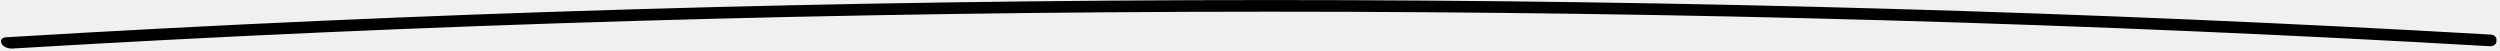
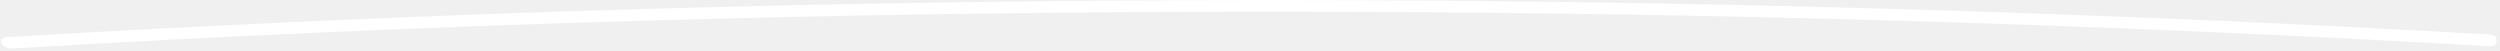
<svg xmlns="http://www.w3.org/2000/svg" width="692" height="14">
-   <path fill="#000000" fill-rule="evenodd" d="M351.679 3.234c114.772 0 227.735 3.221 337.379 9.555 1.056.107 1.961-.537 1.961-1.289v-.643c0-.644-.754-1.289-1.659-1.289C579.112 3.234 466.301.014 351.679.014 232.684.014 115.65 3.45 1.631 10.32c-.753 0-1.357.537-1.357 1.073 0 1.181 1.508 2.147 3.167 2.04C116.555 6.67 233.136 3.234 351.679 3.234z" />
+   <path fill="#FFFFFF" fill-rule="evenodd" d="M351.679 3.234c114.772 0 227.735 3.221 337.379 9.555 1.056.107 1.961-.537 1.961-1.289v-.643c0-.644-.754-1.289-1.659-1.289C579.112 3.234 466.301.014 351.679.014 232.684.014 115.65 3.45 1.631 10.32c-.753 0-1.357.537-1.357 1.073 0 1.181 1.508 2.147 3.167 2.04C116.555 6.67 233.136 3.234 351.679 3.234z" />
</svg>
